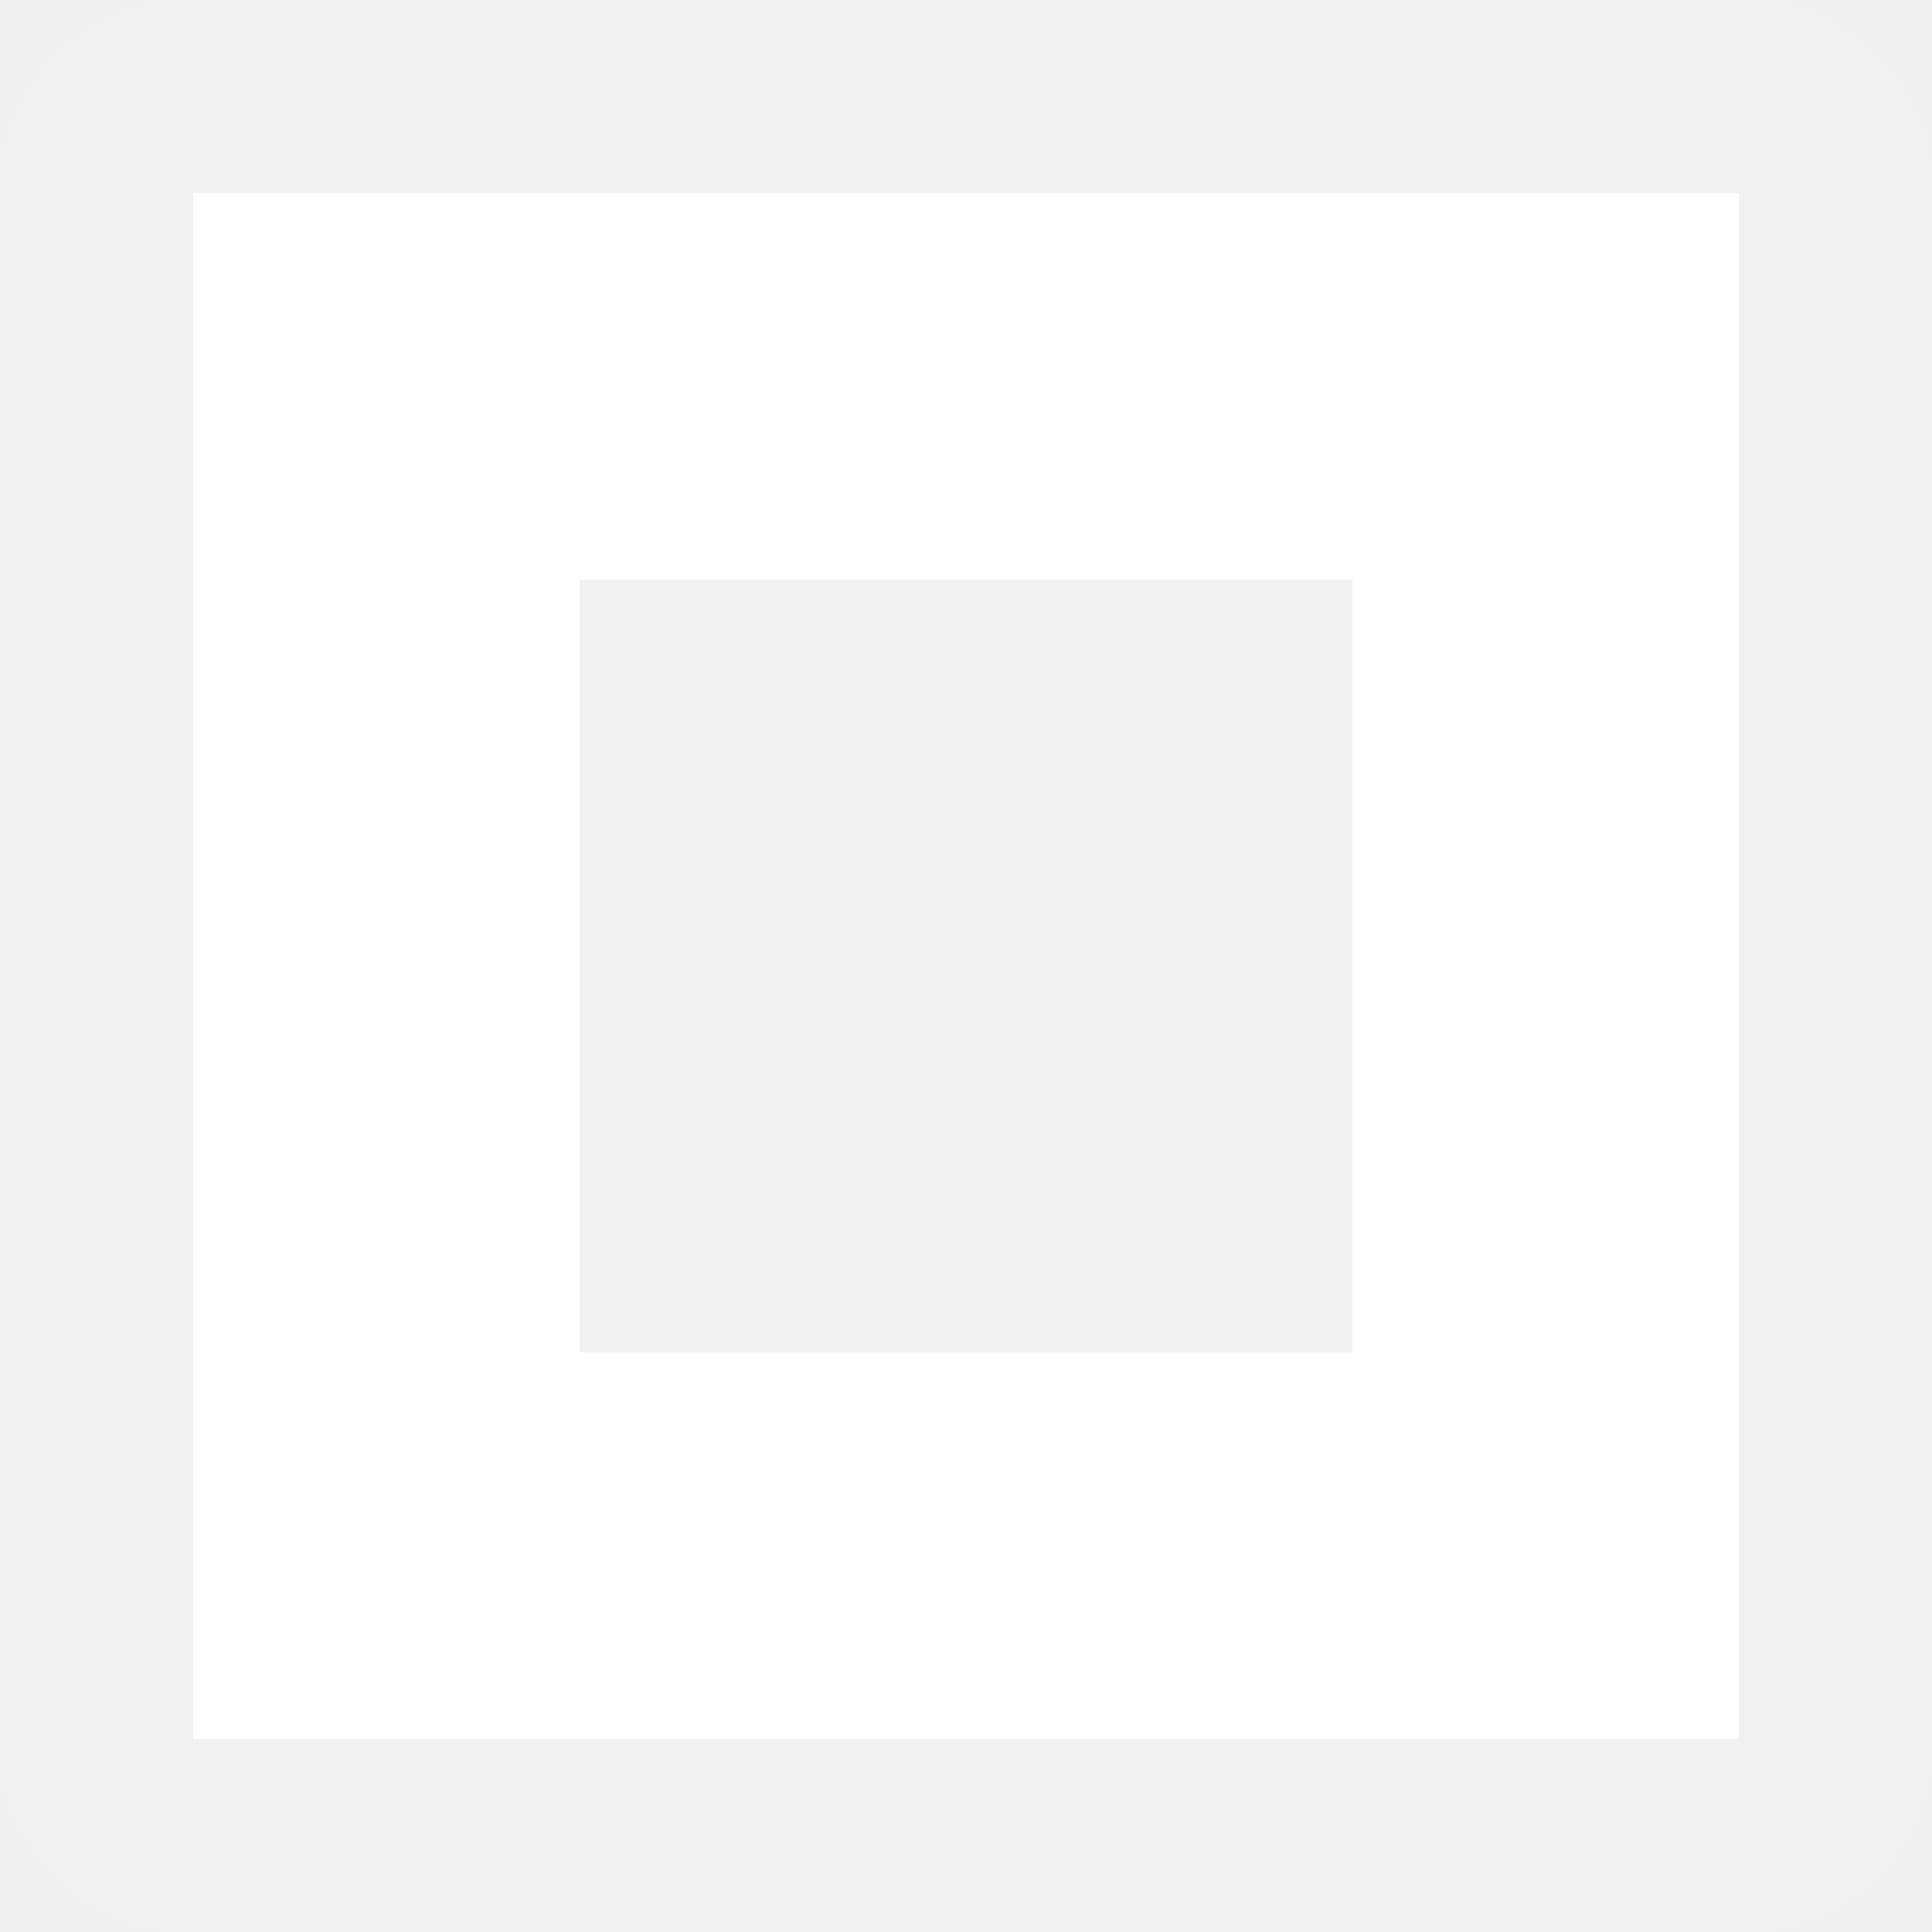
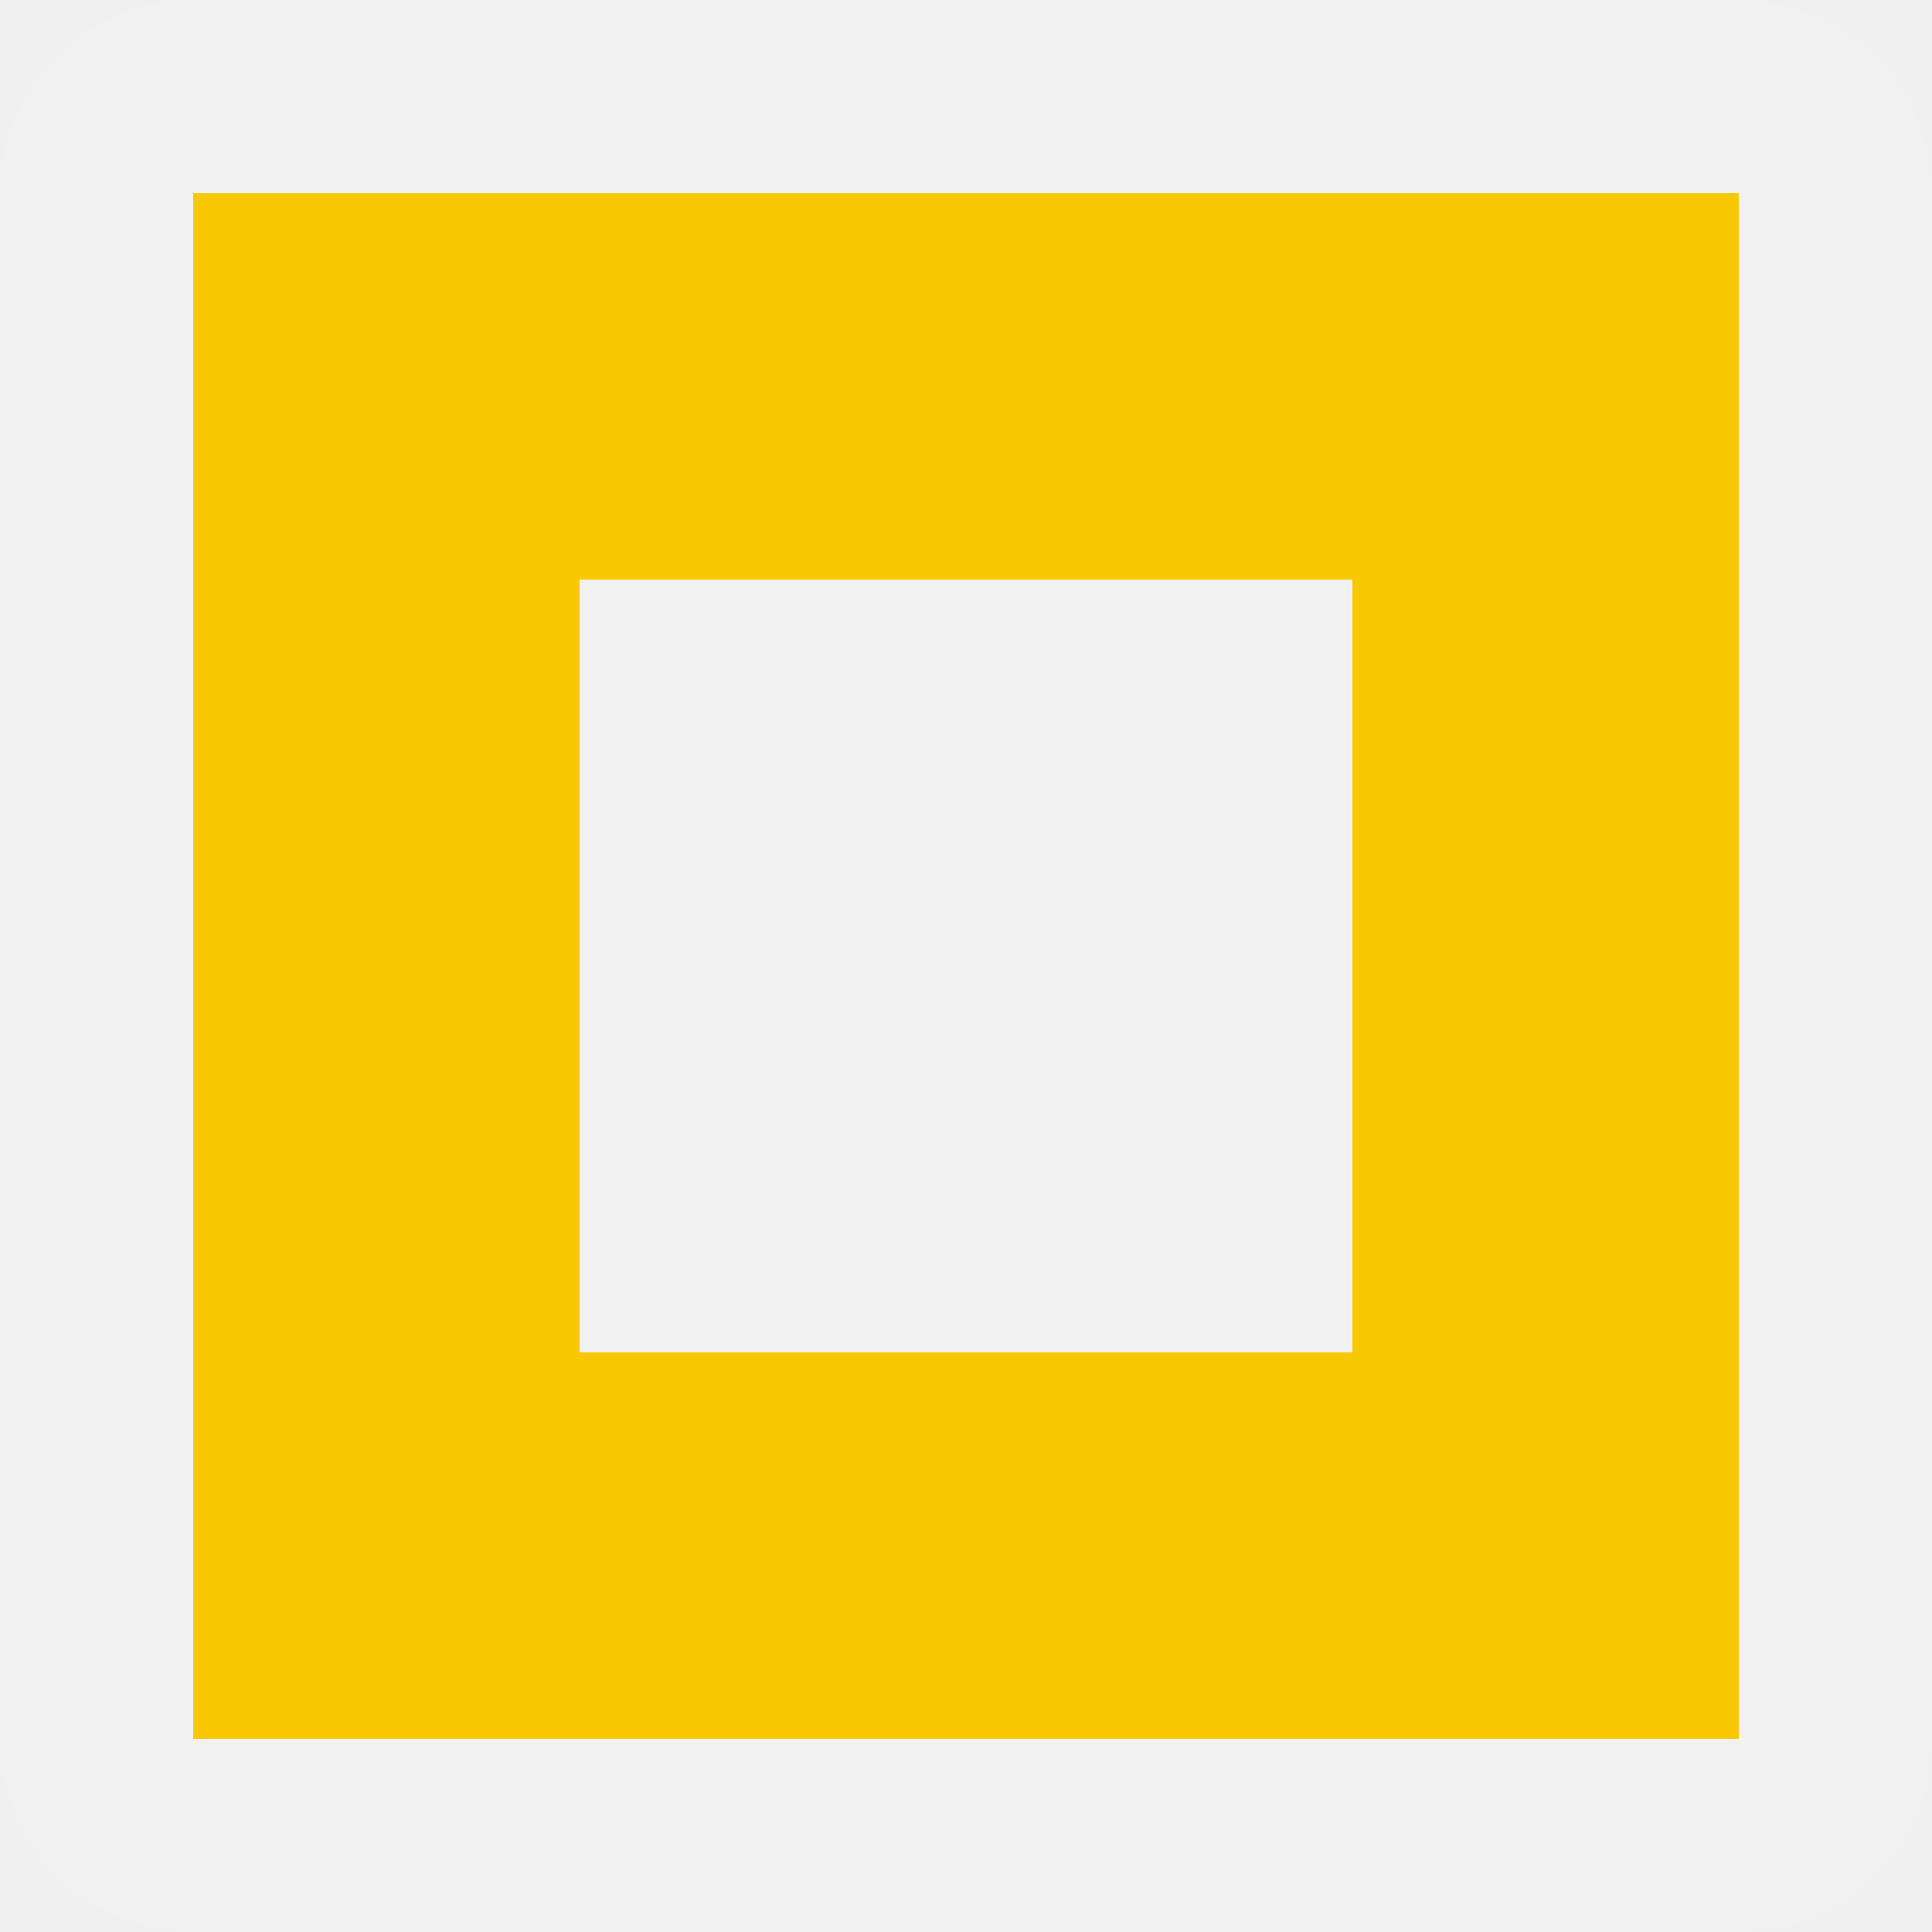
<svg xmlns="http://www.w3.org/2000/svg" width="100" height="100" viewBox="0 0 100 100" fill="none">
  <rect width="100" height="100" rx="10" fill="white" fill-opacity="0.1" />
-   <path fill-rule="evenodd" clip-rule="evenodd" d="M90 10H10V90H90V10ZM70 30H30V70H70V30Z" fill="white" />
+   <path fill-rule="evenodd" clip-rule="evenodd" d="M90 10H10V90H90V10ZM70 30H30V70H70V30Z" fill="#F8C802" />
</svg>
